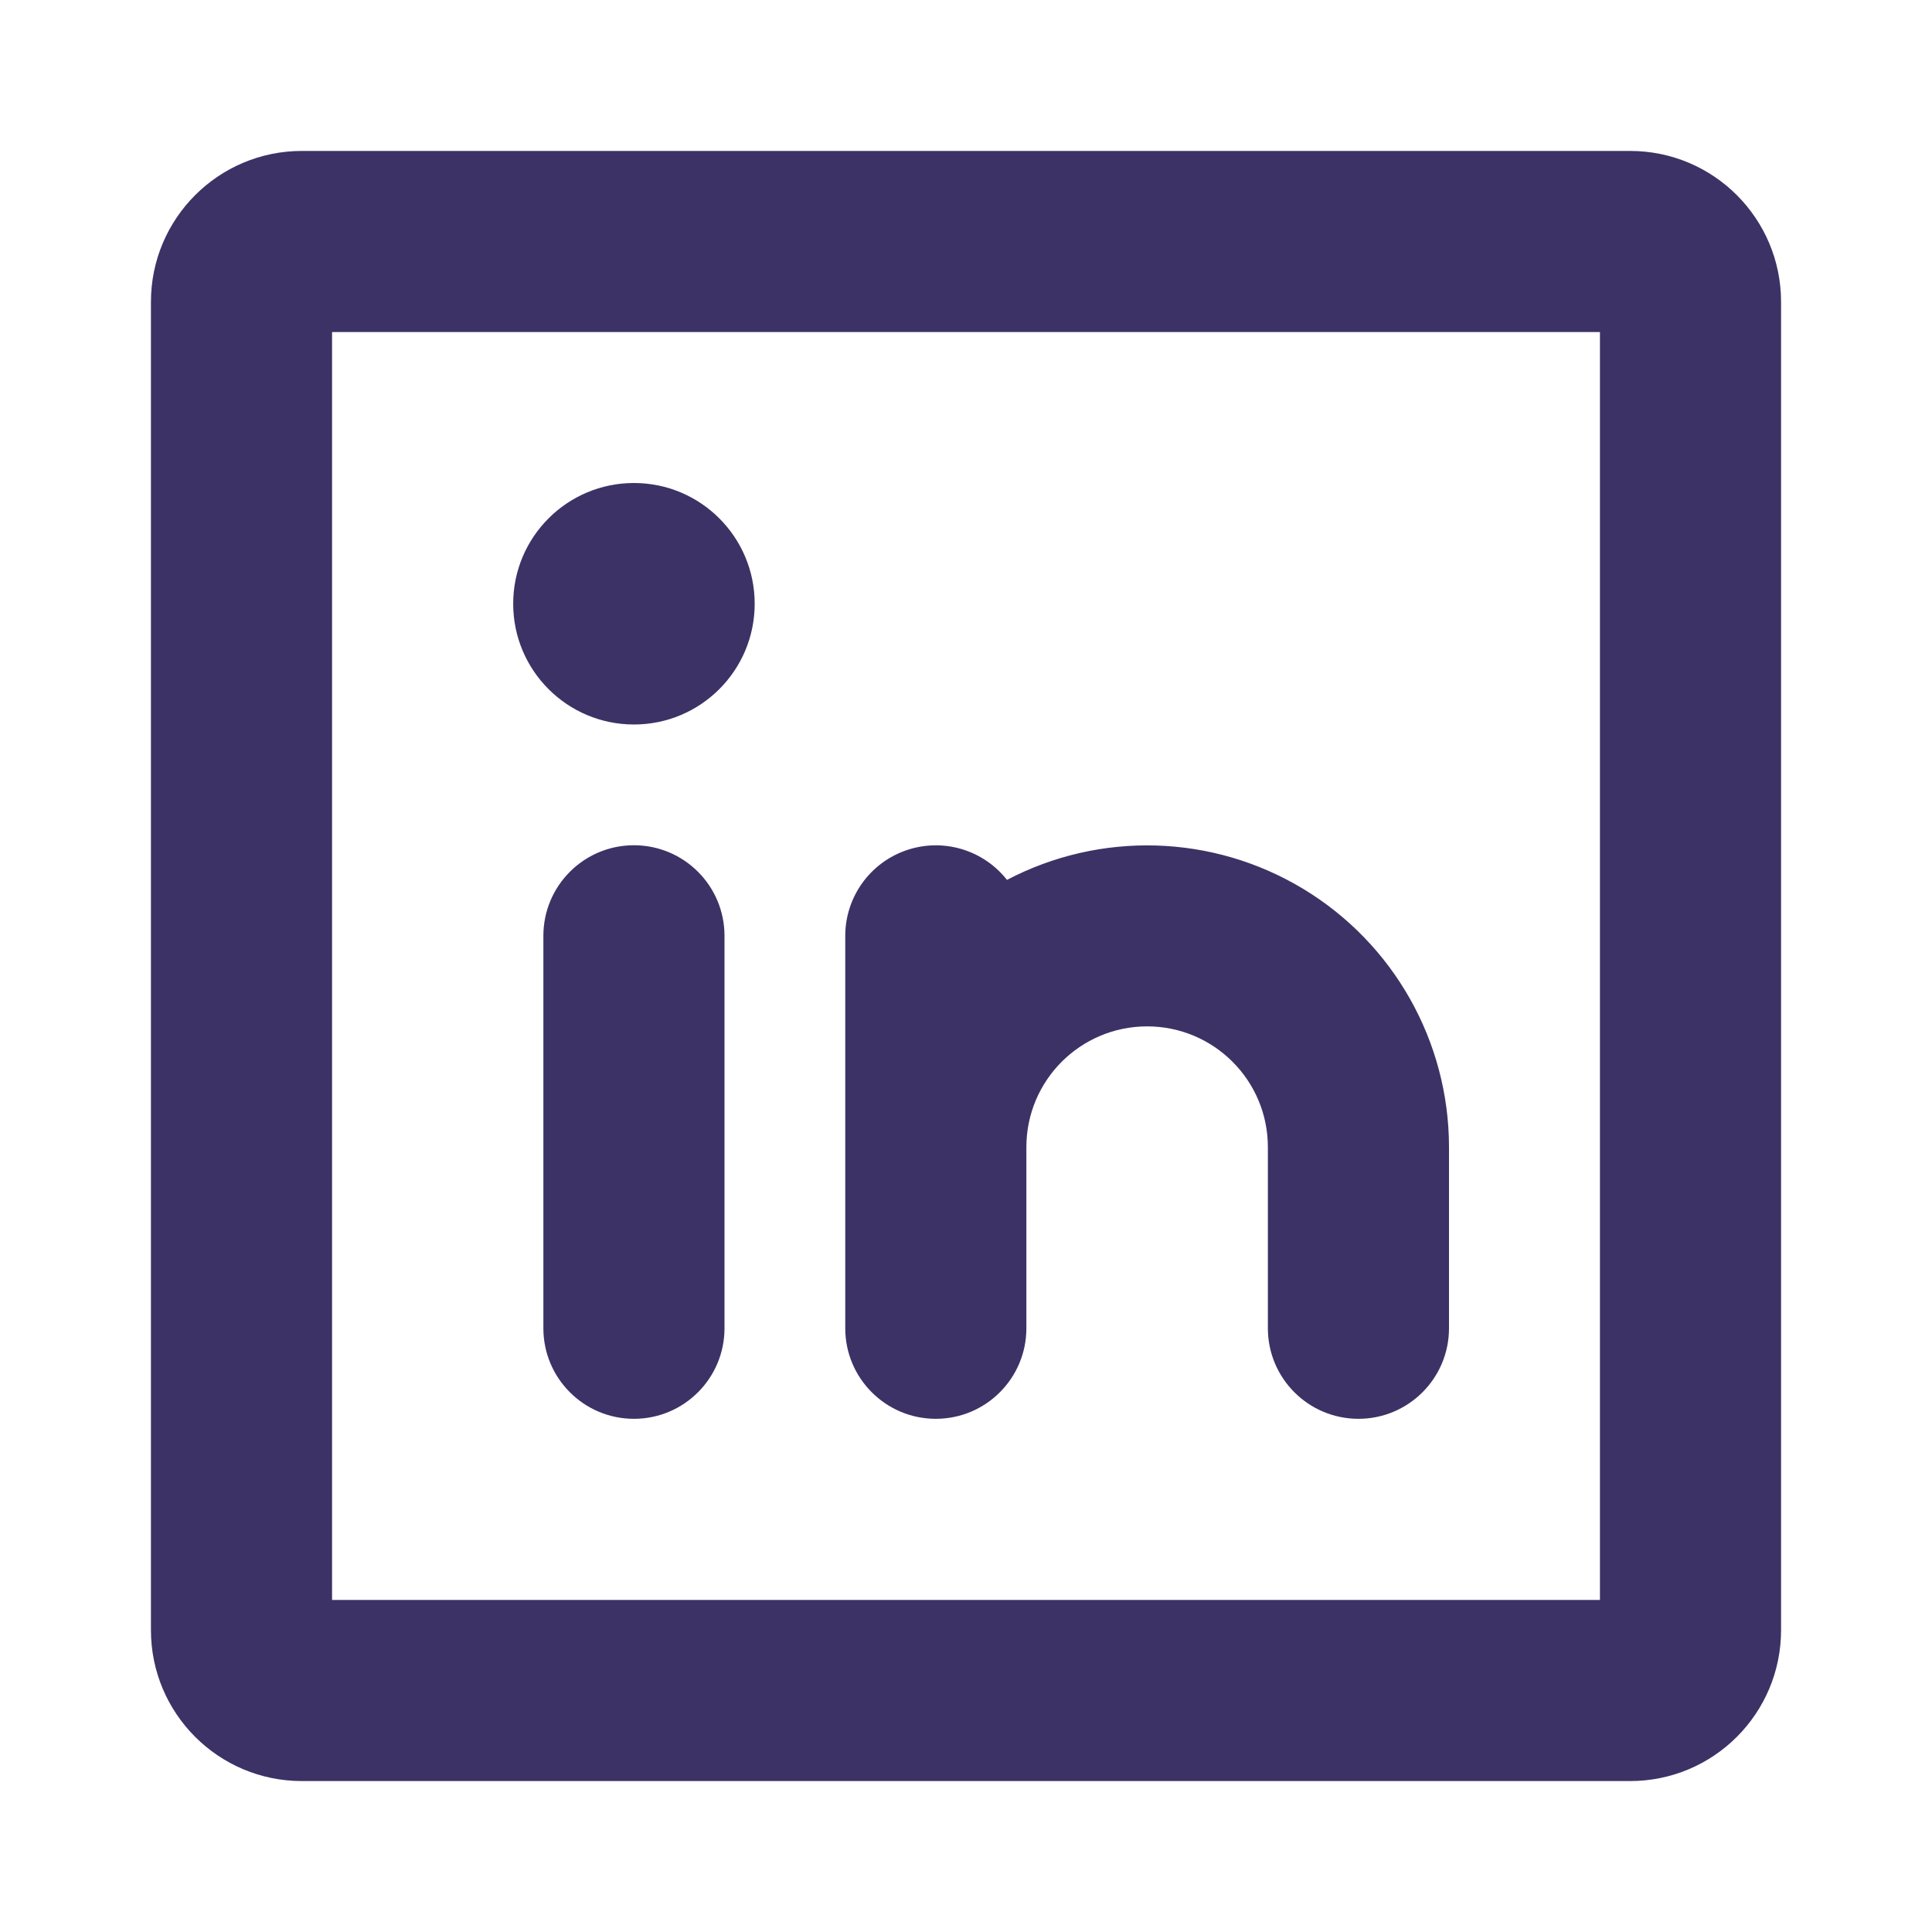
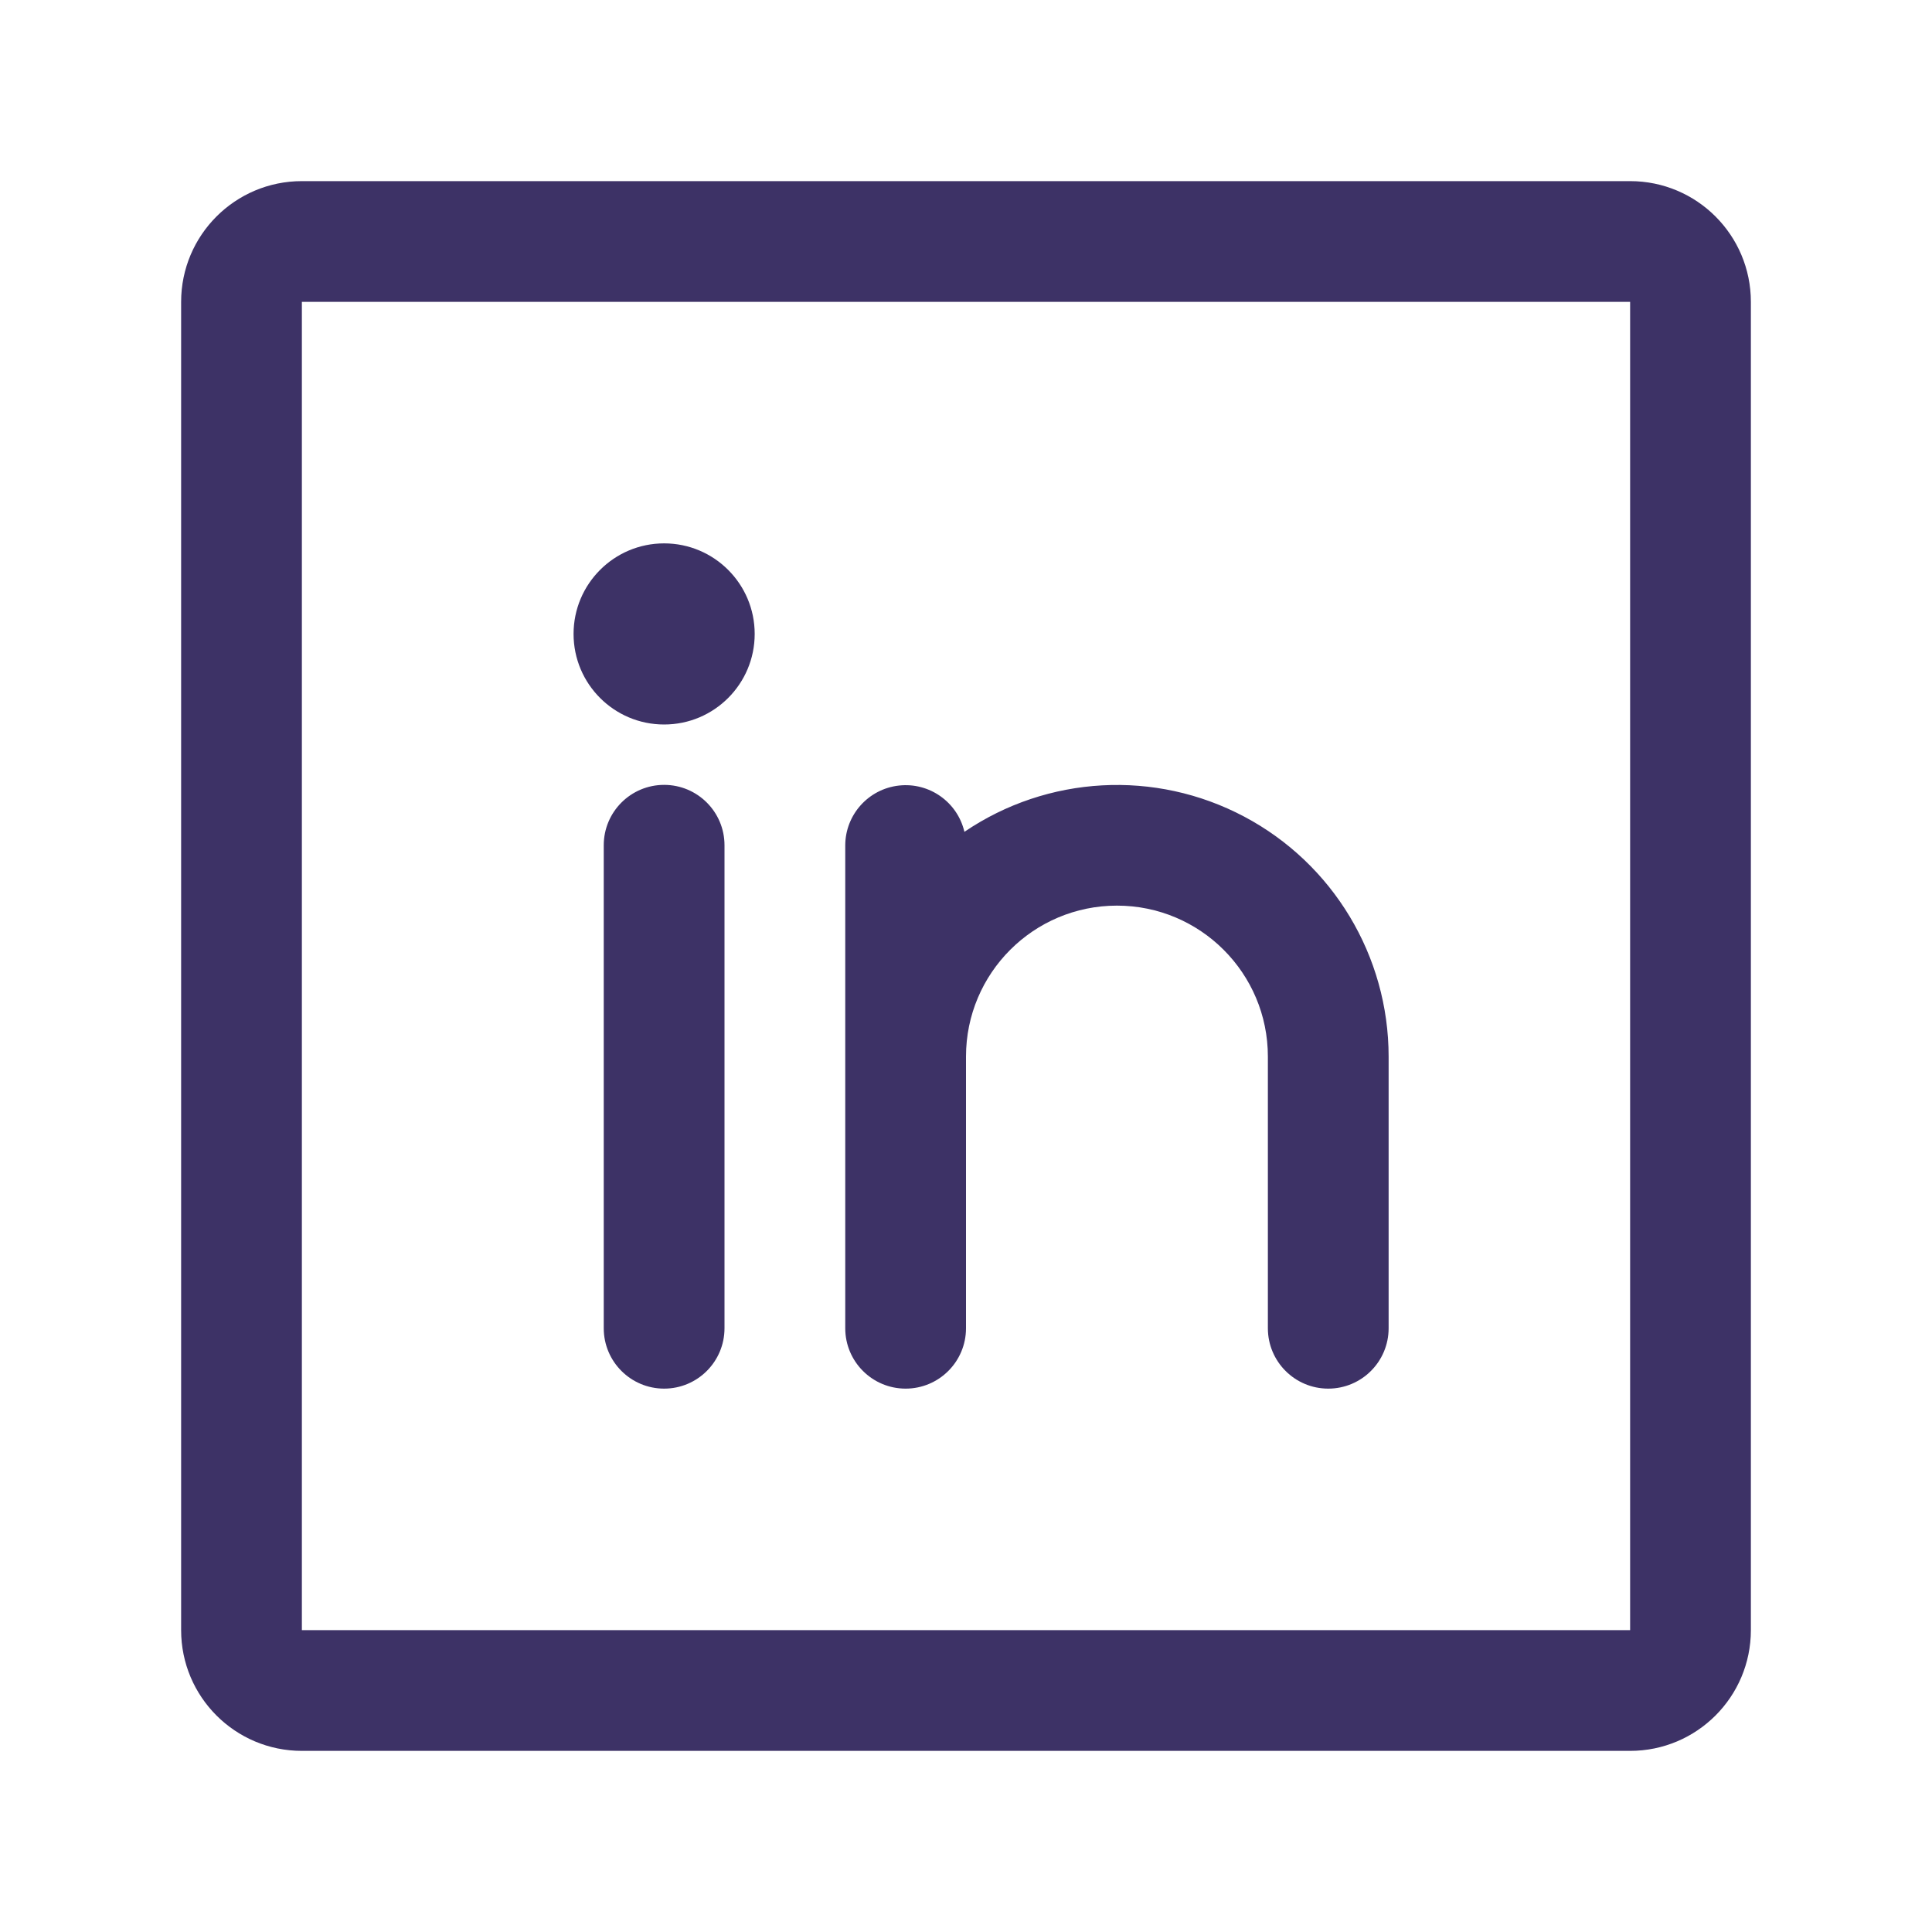
<svg xmlns="http://www.w3.org/2000/svg" width="32" height="32" fill="#3d3266" viewBox="0 0 256 256">
-   <path d="M216,20H40A20,20,0,0,0,20,40V216a20,20,0,0,0,20,20H216a20,20,0,0,0,20-20V40A20,20,0,0,0,216,20Zm-4,192H44V44H212ZM112,176V124a12,12,0,0,1,21.43-7.41A40,40,0,0,1,192,152v24a12,12,0,0,1-24,0V152a16,16,0,0,0-32,0v24a12,12,0,0,1-24,0ZM96,124v52a12,12,0,0,1-24,0V124a12,12,0,0,1,24,0ZM68,80A16,16,0,1,1,84,96,16,16,0,0,1,68,80Z" />
+   <path d="M216,24H40A16,16,0,0,0,24,40V216a16,16,0,0,0,16,16H216a16,16,0,0,0,16-16V40A16,16,0,0,0,216,24Zm0,192H40V40H216V216ZM96,112v64a8,8,0,0,1-16,0V112a8,8,0,0,1,16,0Zm88,28v36a8,8,0,0,1-16,0V140a20,20,0,0,0-40,0v36a8,8,0,0,1-16,0V112a8,8,0,0,1,15.79-1.78A36,36,0,0,1,184,140ZM100,84A12,12,0,1,1,88,72,12,12,0,0,1,100,84Z" />
</svg>
